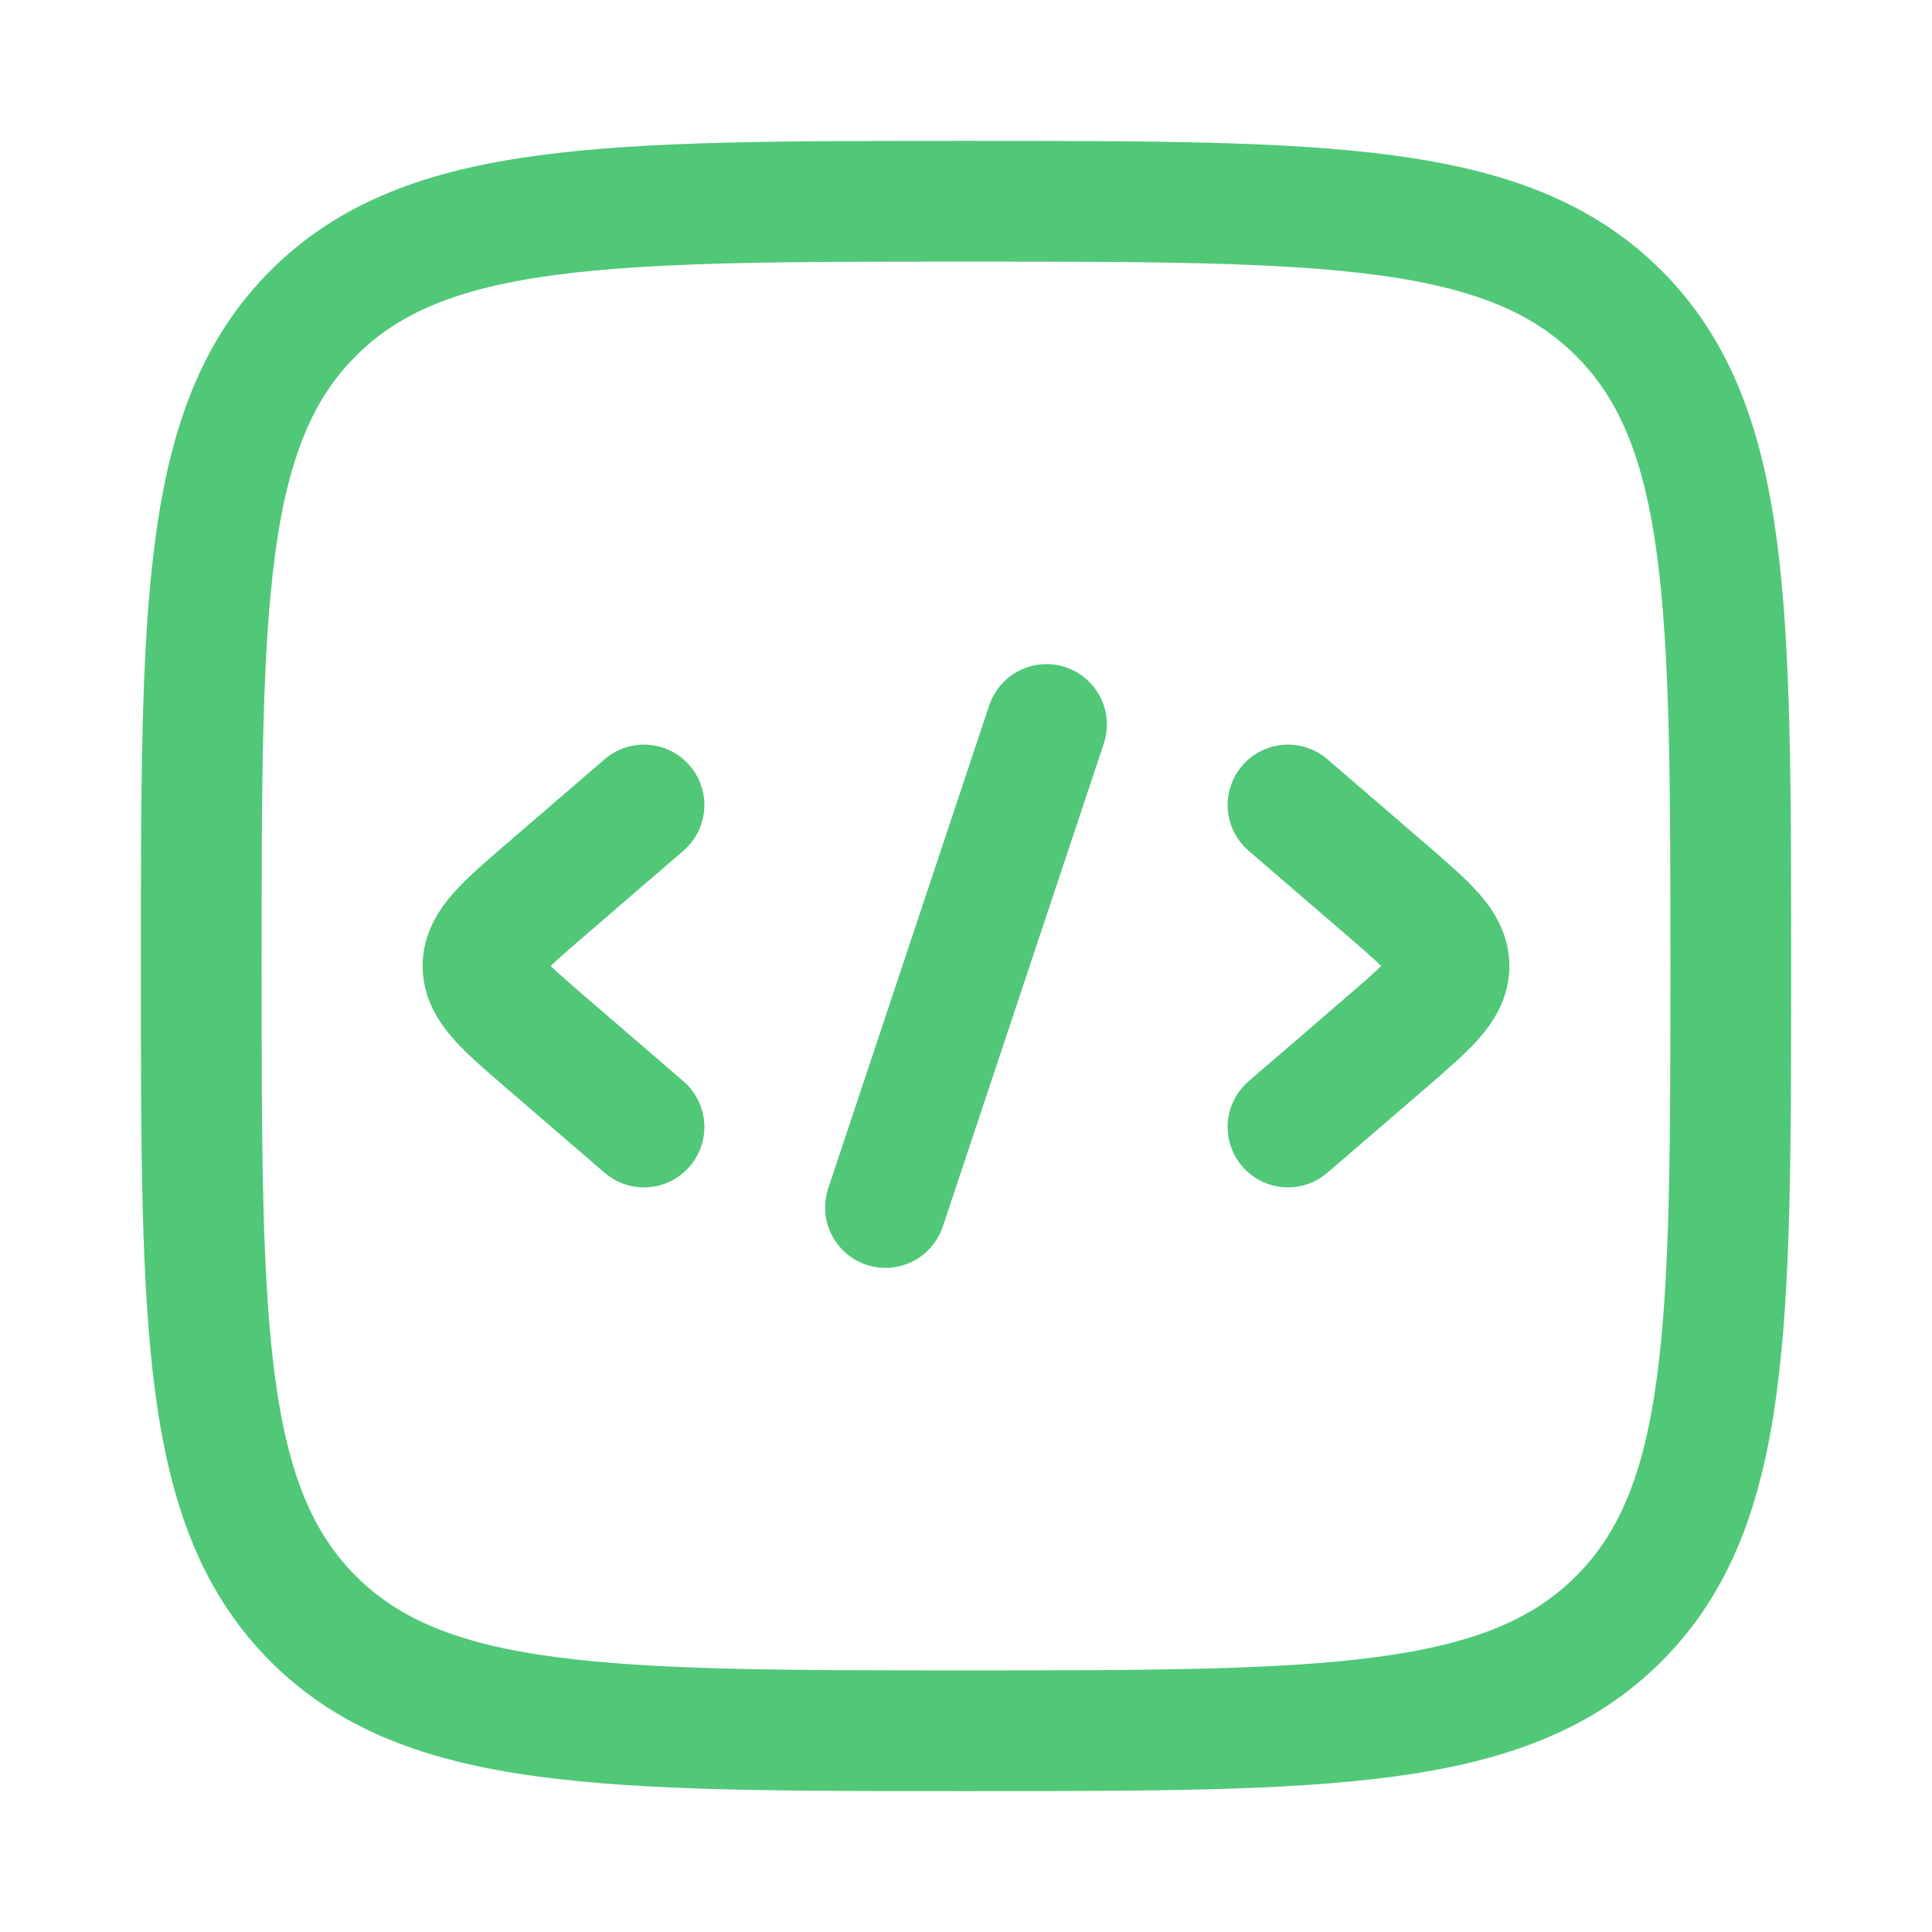
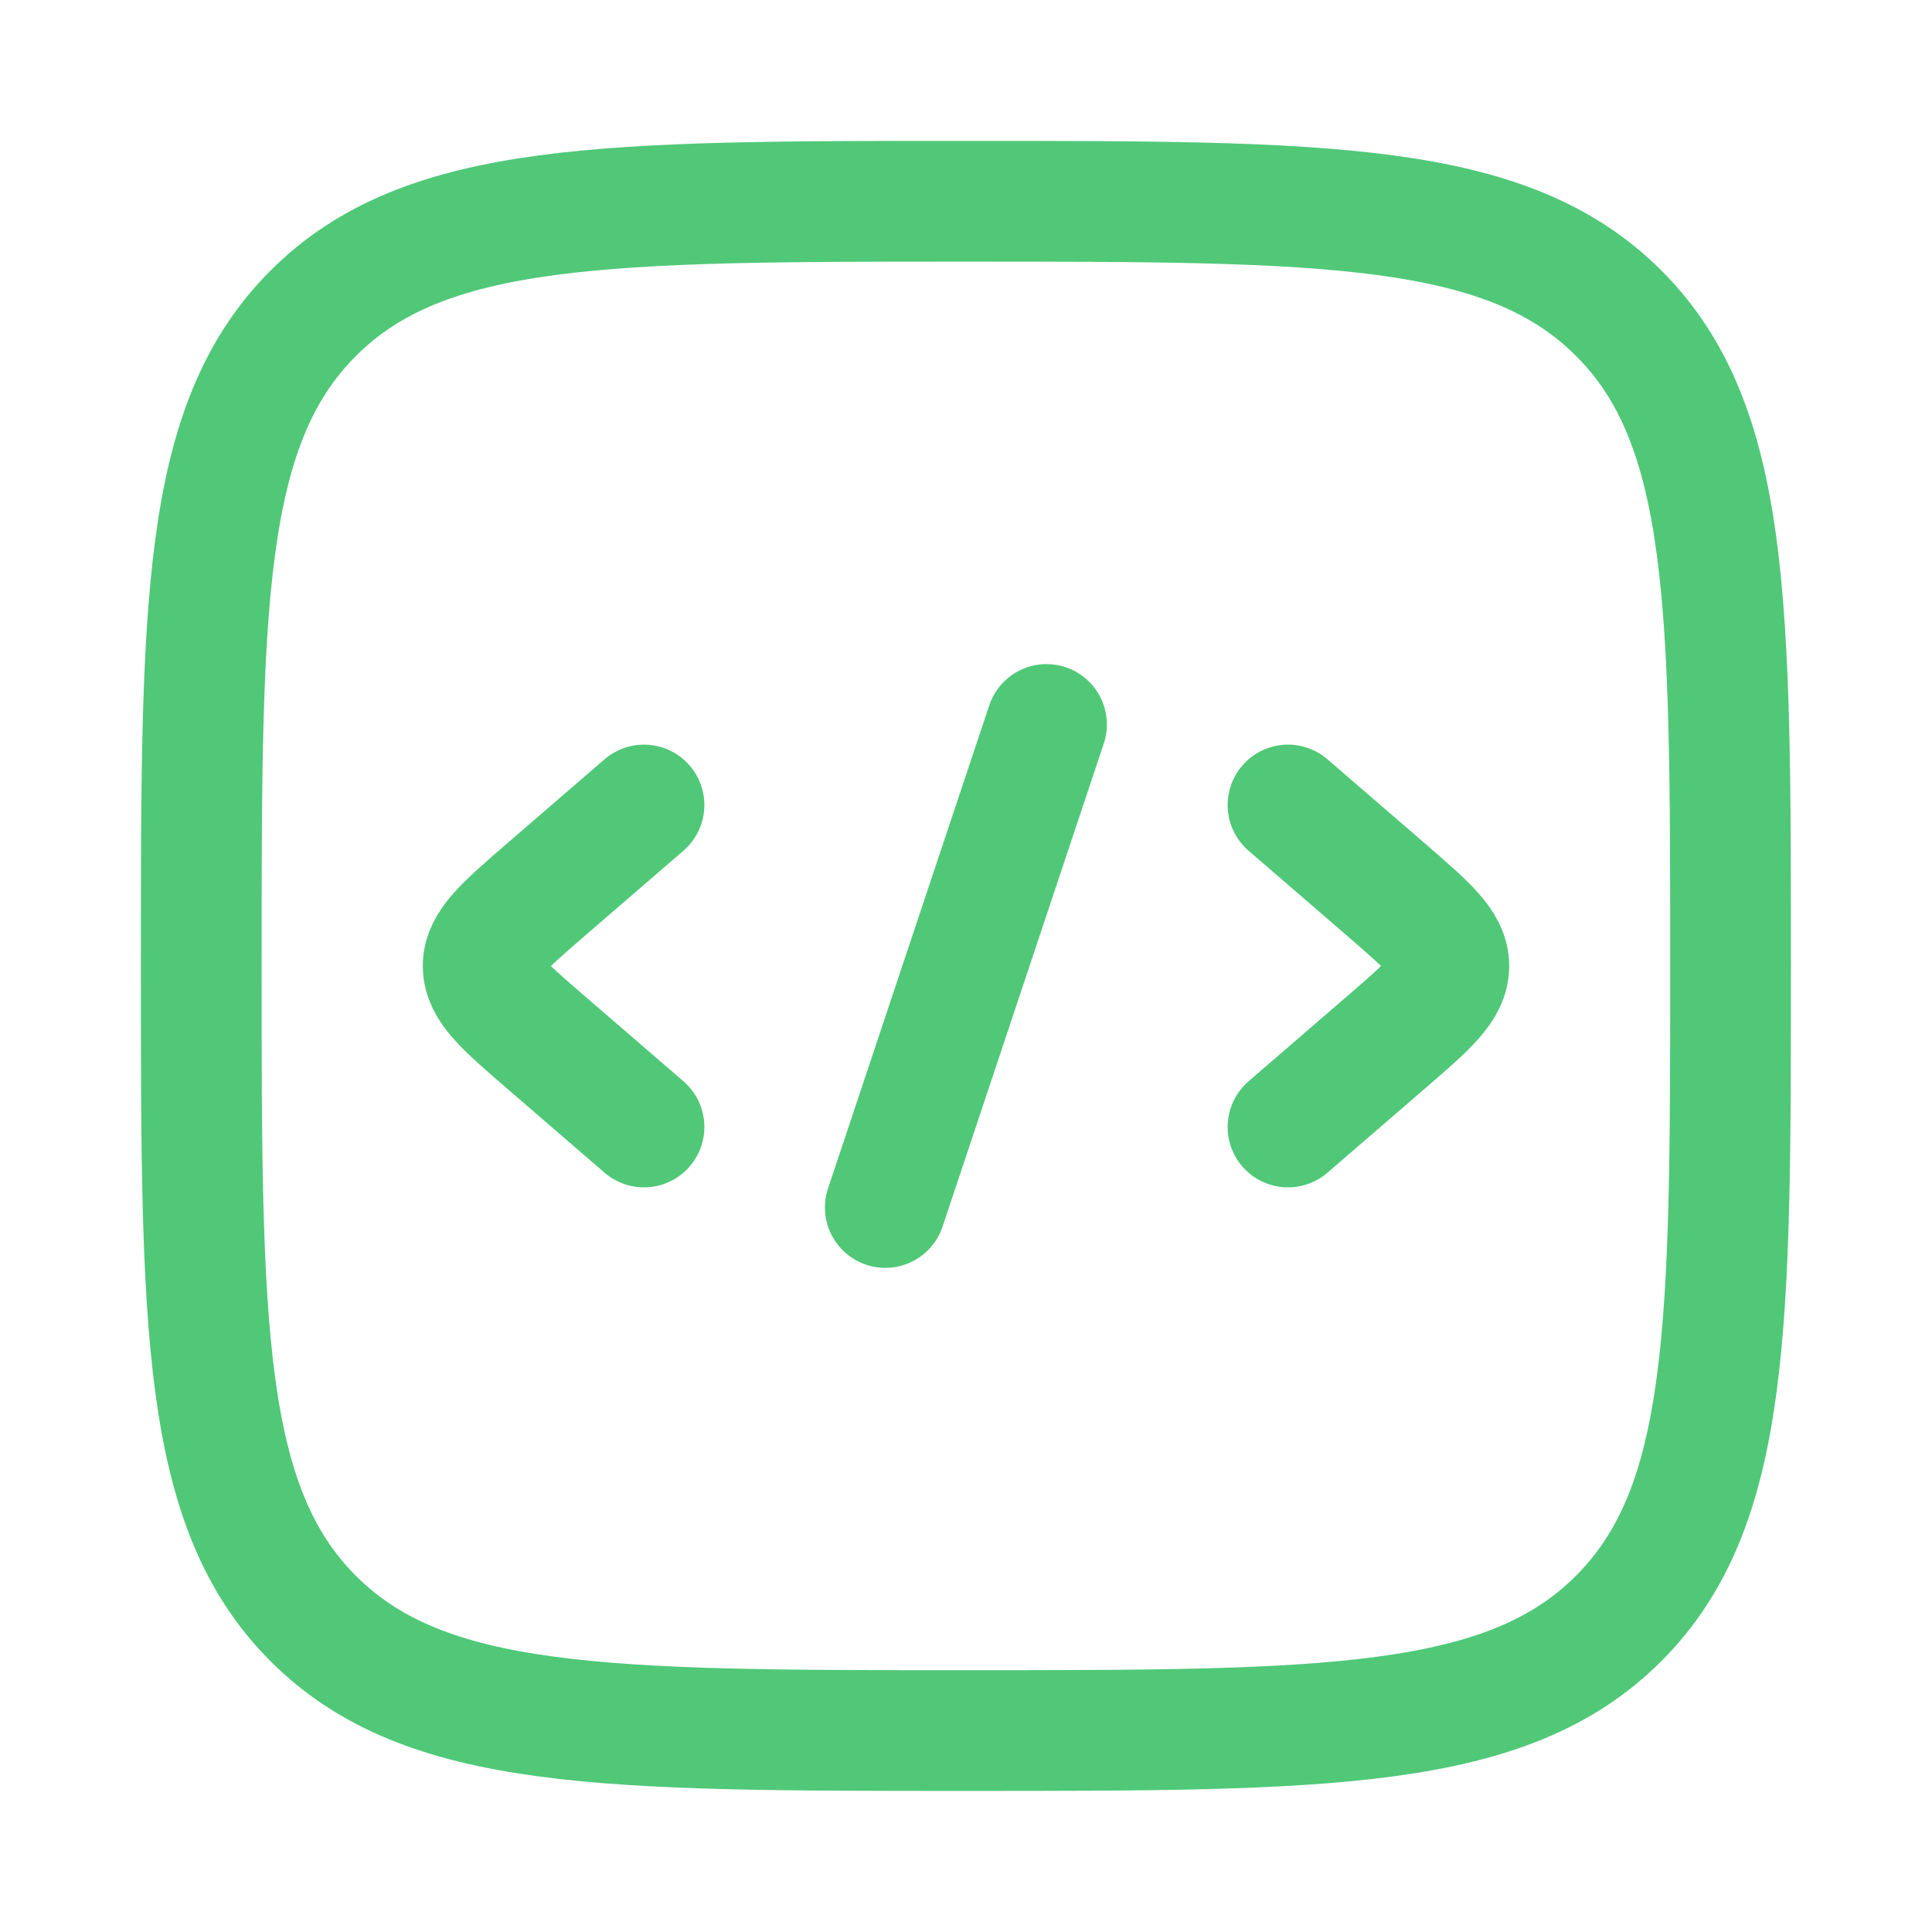
- <svg xmlns="http://www.w3.org/2000/svg" width="24" height="24" viewBox="0 0 24 24">
-   <g fill="none" stroke="#50C878" stroke-linecap="round" stroke-linejoin="round" stroke-width="1.5" color="#50C878">
-     <path d="m16 10l1.227 1.057c.515.445.773.667.773.943s-.258.498-.773.943L16 14m-8-4l-1.227 1.057C6.258 11.502 6 11.724 6 12s.258.498.773.943L8 14m5-5l-2 6" />
-     <path d="M2.5 12c0-4.478 0-6.718 1.391-8.109S7.521 2.5 12 2.5c4.478 0 6.718 0 8.109 1.391S21.5 7.521 21.5 12c0 4.478 0 6.718-1.391 8.109S16.479 21.5 12 21.5c-4.478 0-6.718 0-8.109-1.391S2.5 16.479 2.5 12" />
+ <svg xmlns="http://www.w3.org/2000/svg" width="1024" height="1024" viewBox="0 0 1024 1024">
+   <g fill="none" stroke="#50C878" stroke-linecap="round" stroke-linejoin="round" stroke-width="64" color="#50C878">
+     <path d="m682.67 426.67l52.27 45.12c21.97 19.04 32.96 28.48 32.96 40.21s-11.04 21.28-32.96 40.21l-52.27 45.12m-341.34-170.66l-52.27 45.12c-21.97 19.04-32.96 28.48-32.96 40.21s11.04 21.28 32.96 40.21l52.27 45.12m213.34-213.34l-85.44 256" />
+     <path d="M106.67 512c0-191.04 0-286.56 59.31-345.92S321.07 106.67 512 106.67c191.04 0 286.56 0 345.92 59.31s59.31 154.88 59.31 345.92c0 191.04 0 286.56-59.31 345.92s-154.88 59.41-345.92 59.41c-191.04 0-286.56 0-345.92-59.31s-59.41-154.88-59.41-345.92" />
  </g>
</svg>
